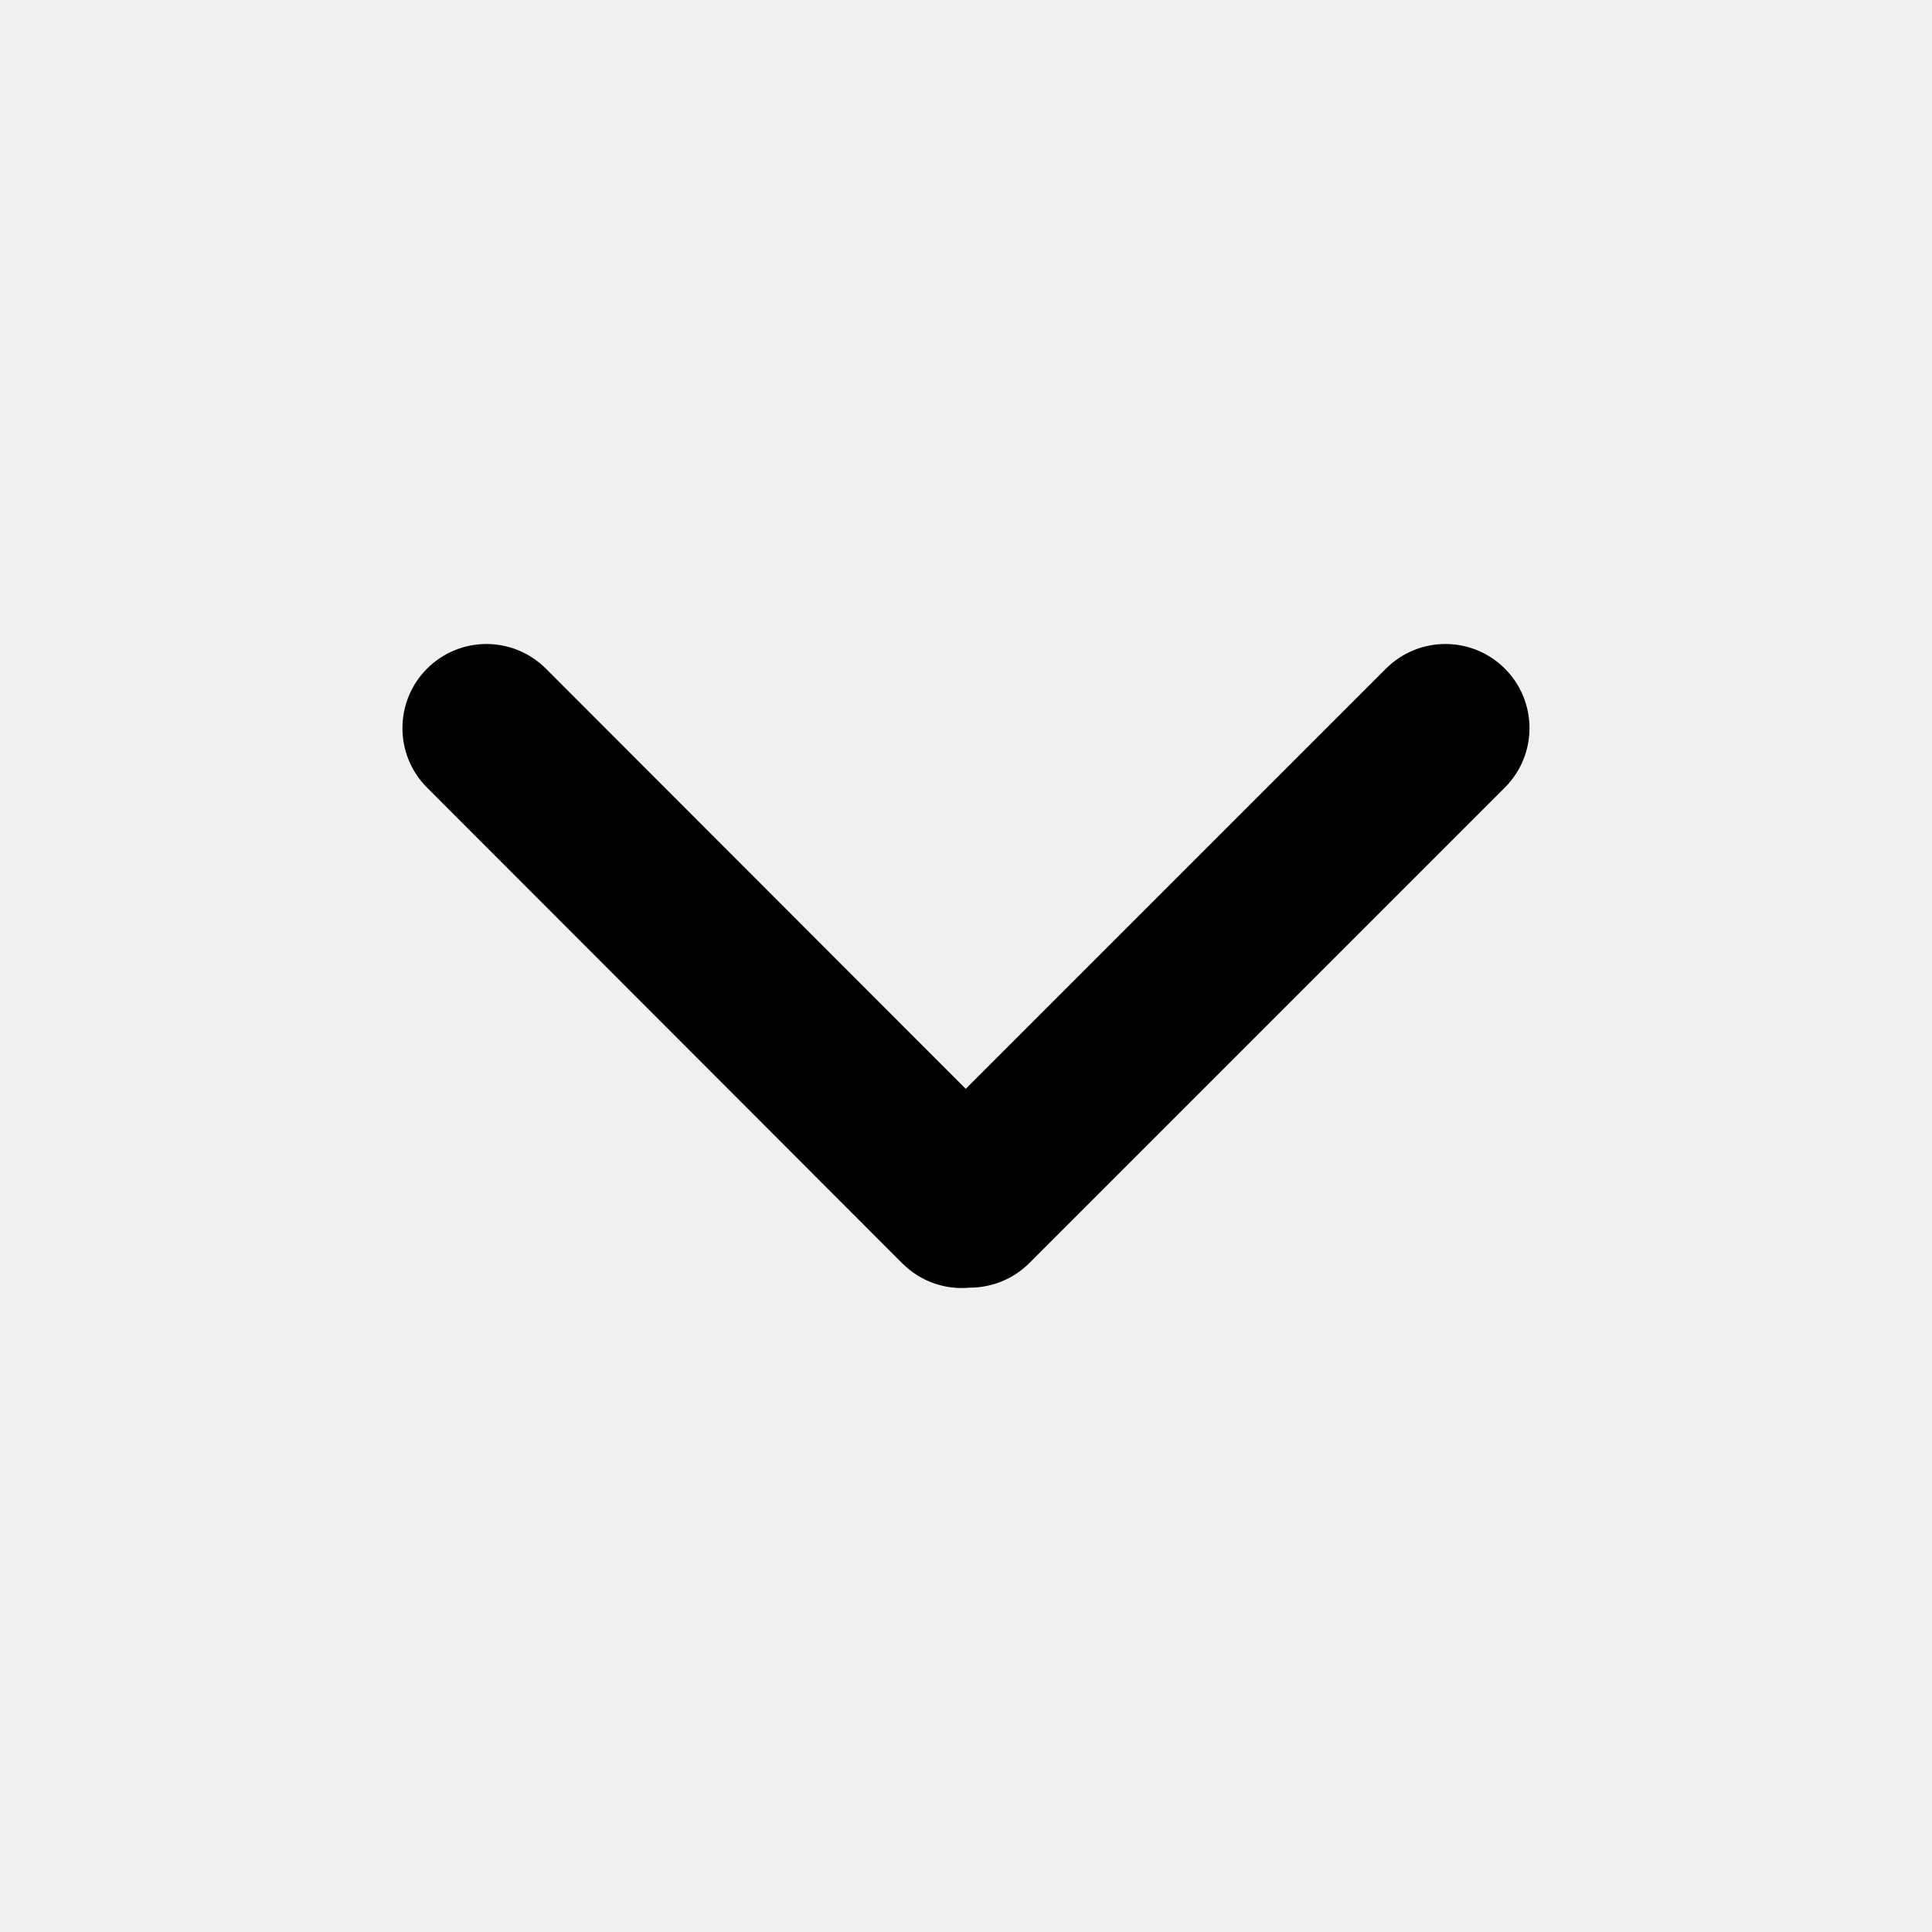
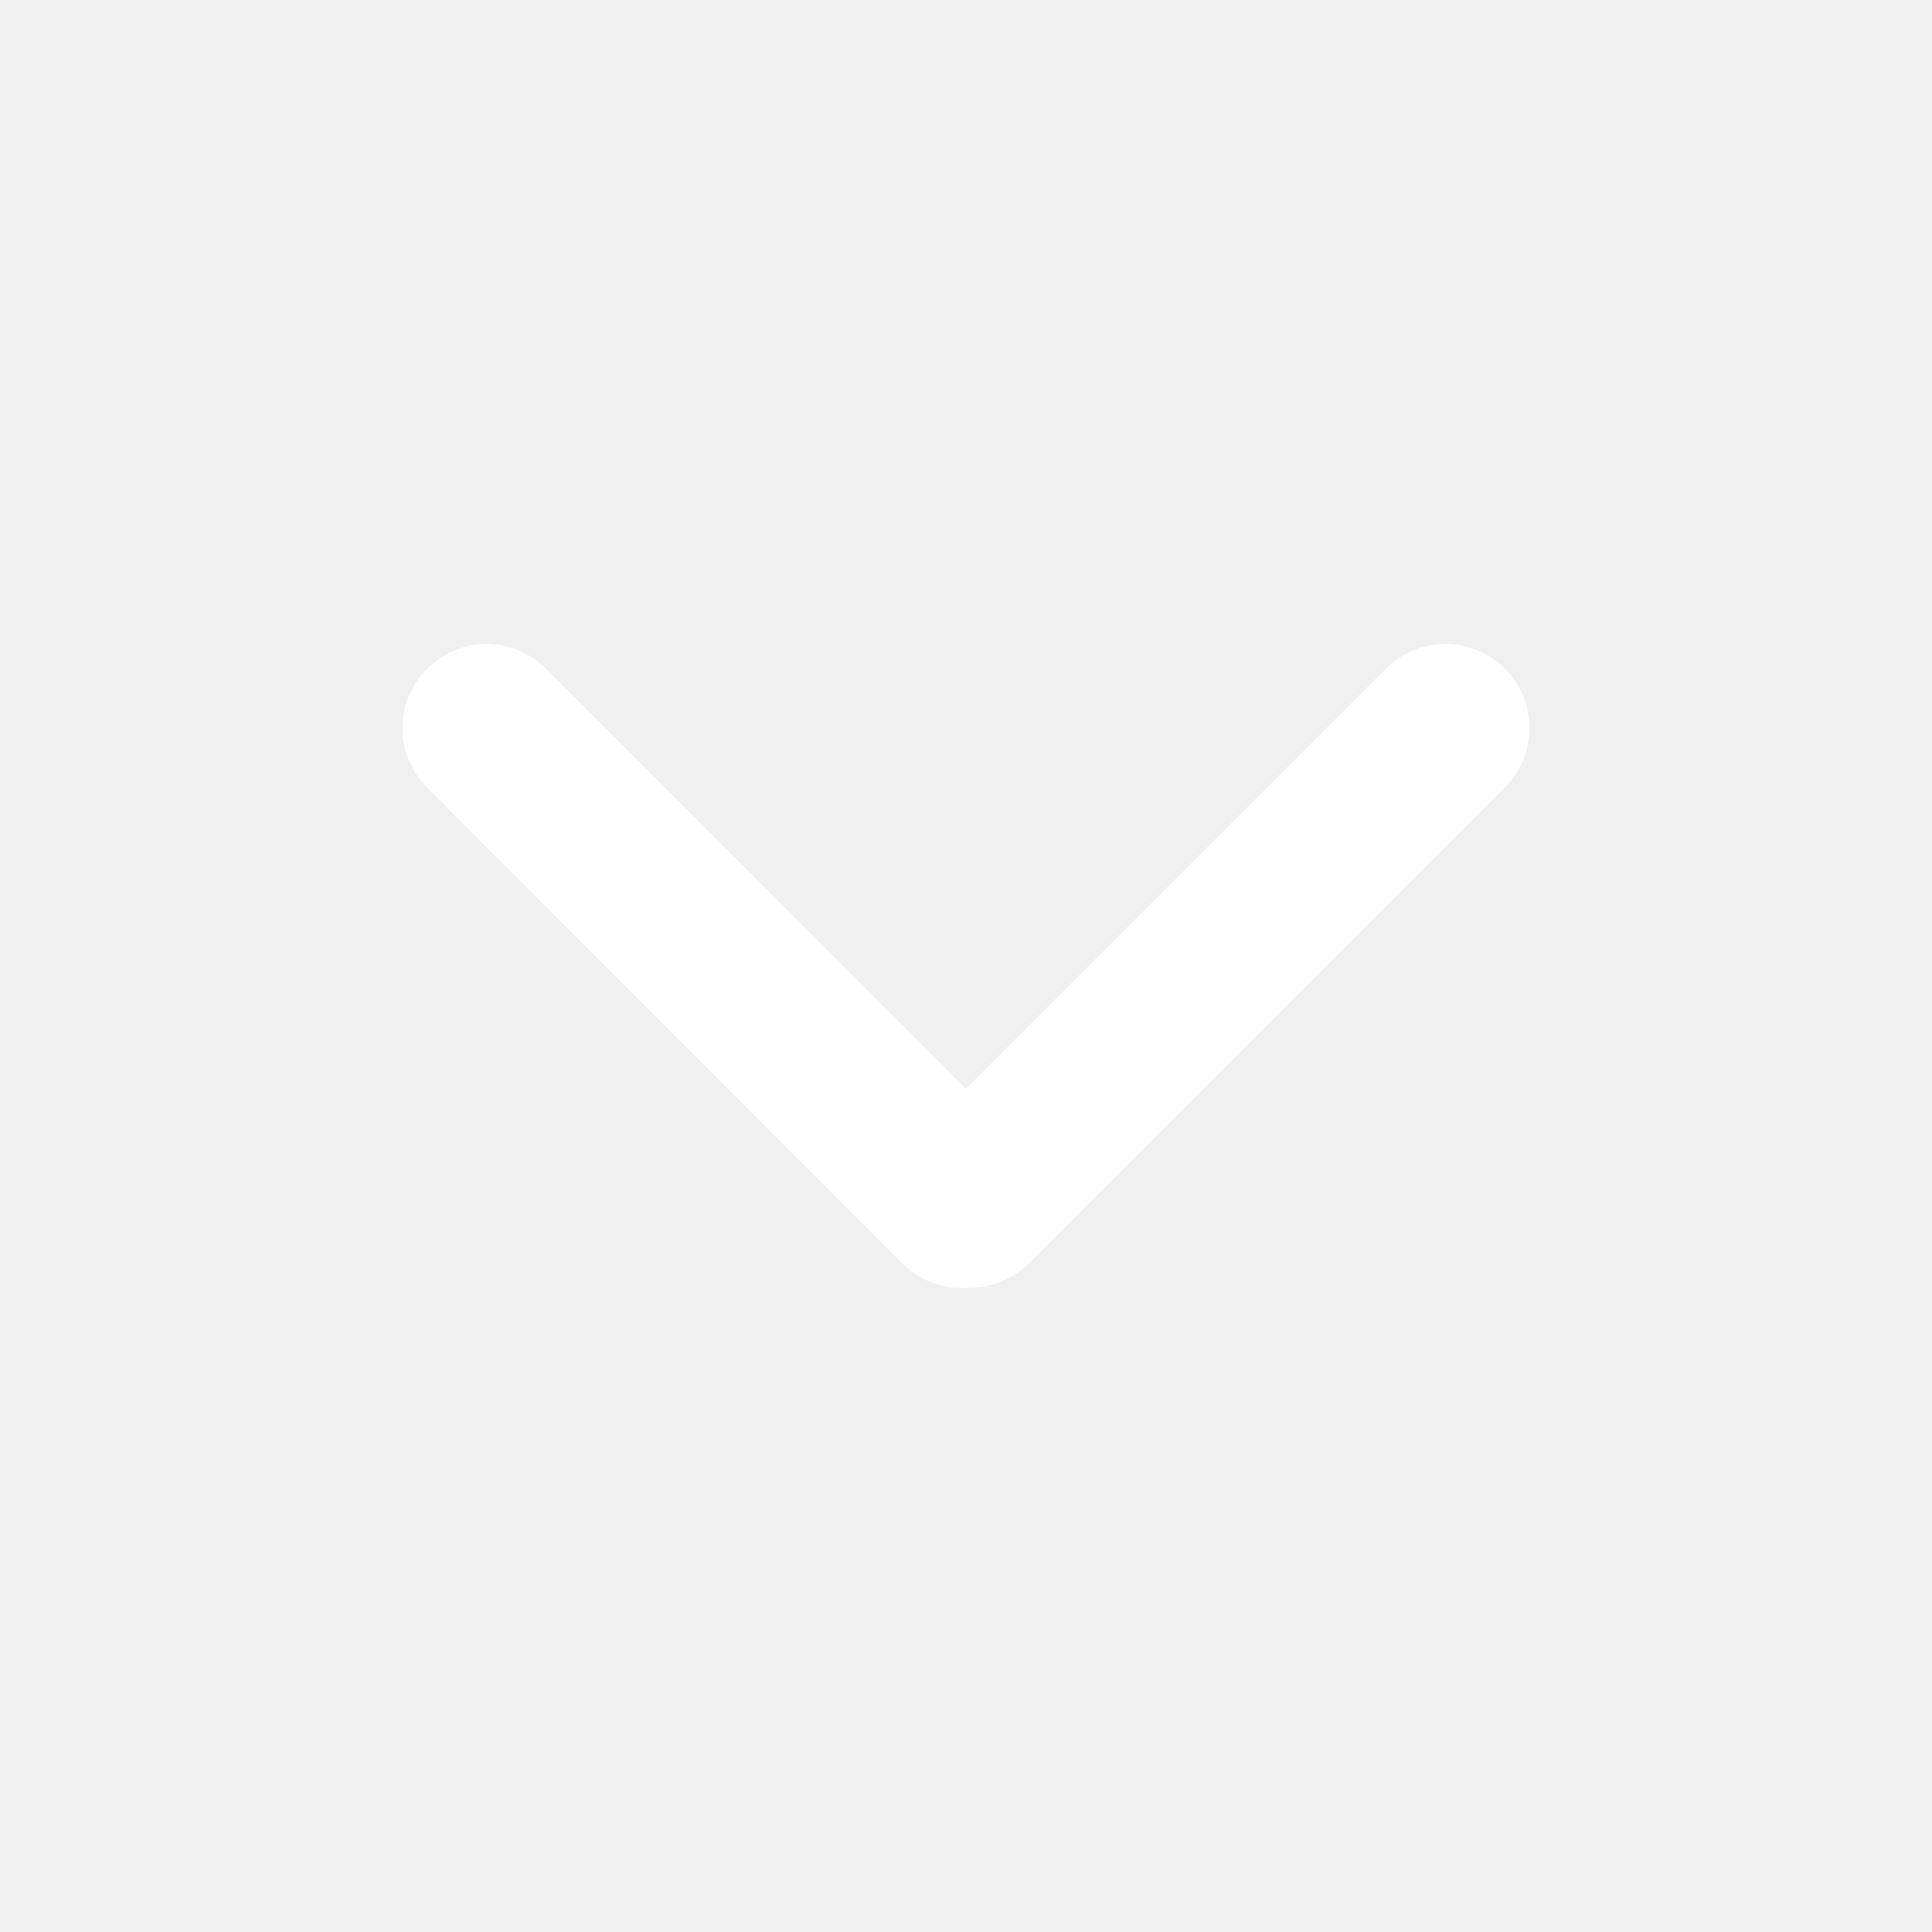
- <svg xmlns="http://www.w3.org/2000/svg" fill="none" viewBox="0 0 24 24" id="Down">
-   <path fill="#000000" d="M5.305 8.306a1.046 1.046 0 0 0 0 1.478l5.904 5.91c.228.228.536.33.834.302.27 0 .539-.101.744-.306l5.907-5.907a1.044 1.044 0 1 0-1.477-1.477l-5.22 5.22-5.216-5.22a1.043 1.043 0 0 0-1.476 0Z" class="color000000 svgShape" />
+ <svg xmlns="http://www.w3.org/2000/svg" fill="#ffffff" viewBox="0 0 24 24" id="Down">
+   <path d="M5.305 8.306a1.046 1.046 0 0 0 0 1.478l5.904 5.91c.228.228.536.33.834.302.27 0 .539-.101.744-.306l5.907-5.907a1.044 1.044 0 1 0-1.477-1.477l-5.22 5.22-5.216-5.22a1.043 1.043 0 0 0-1.476 0Z" />
</svg>
